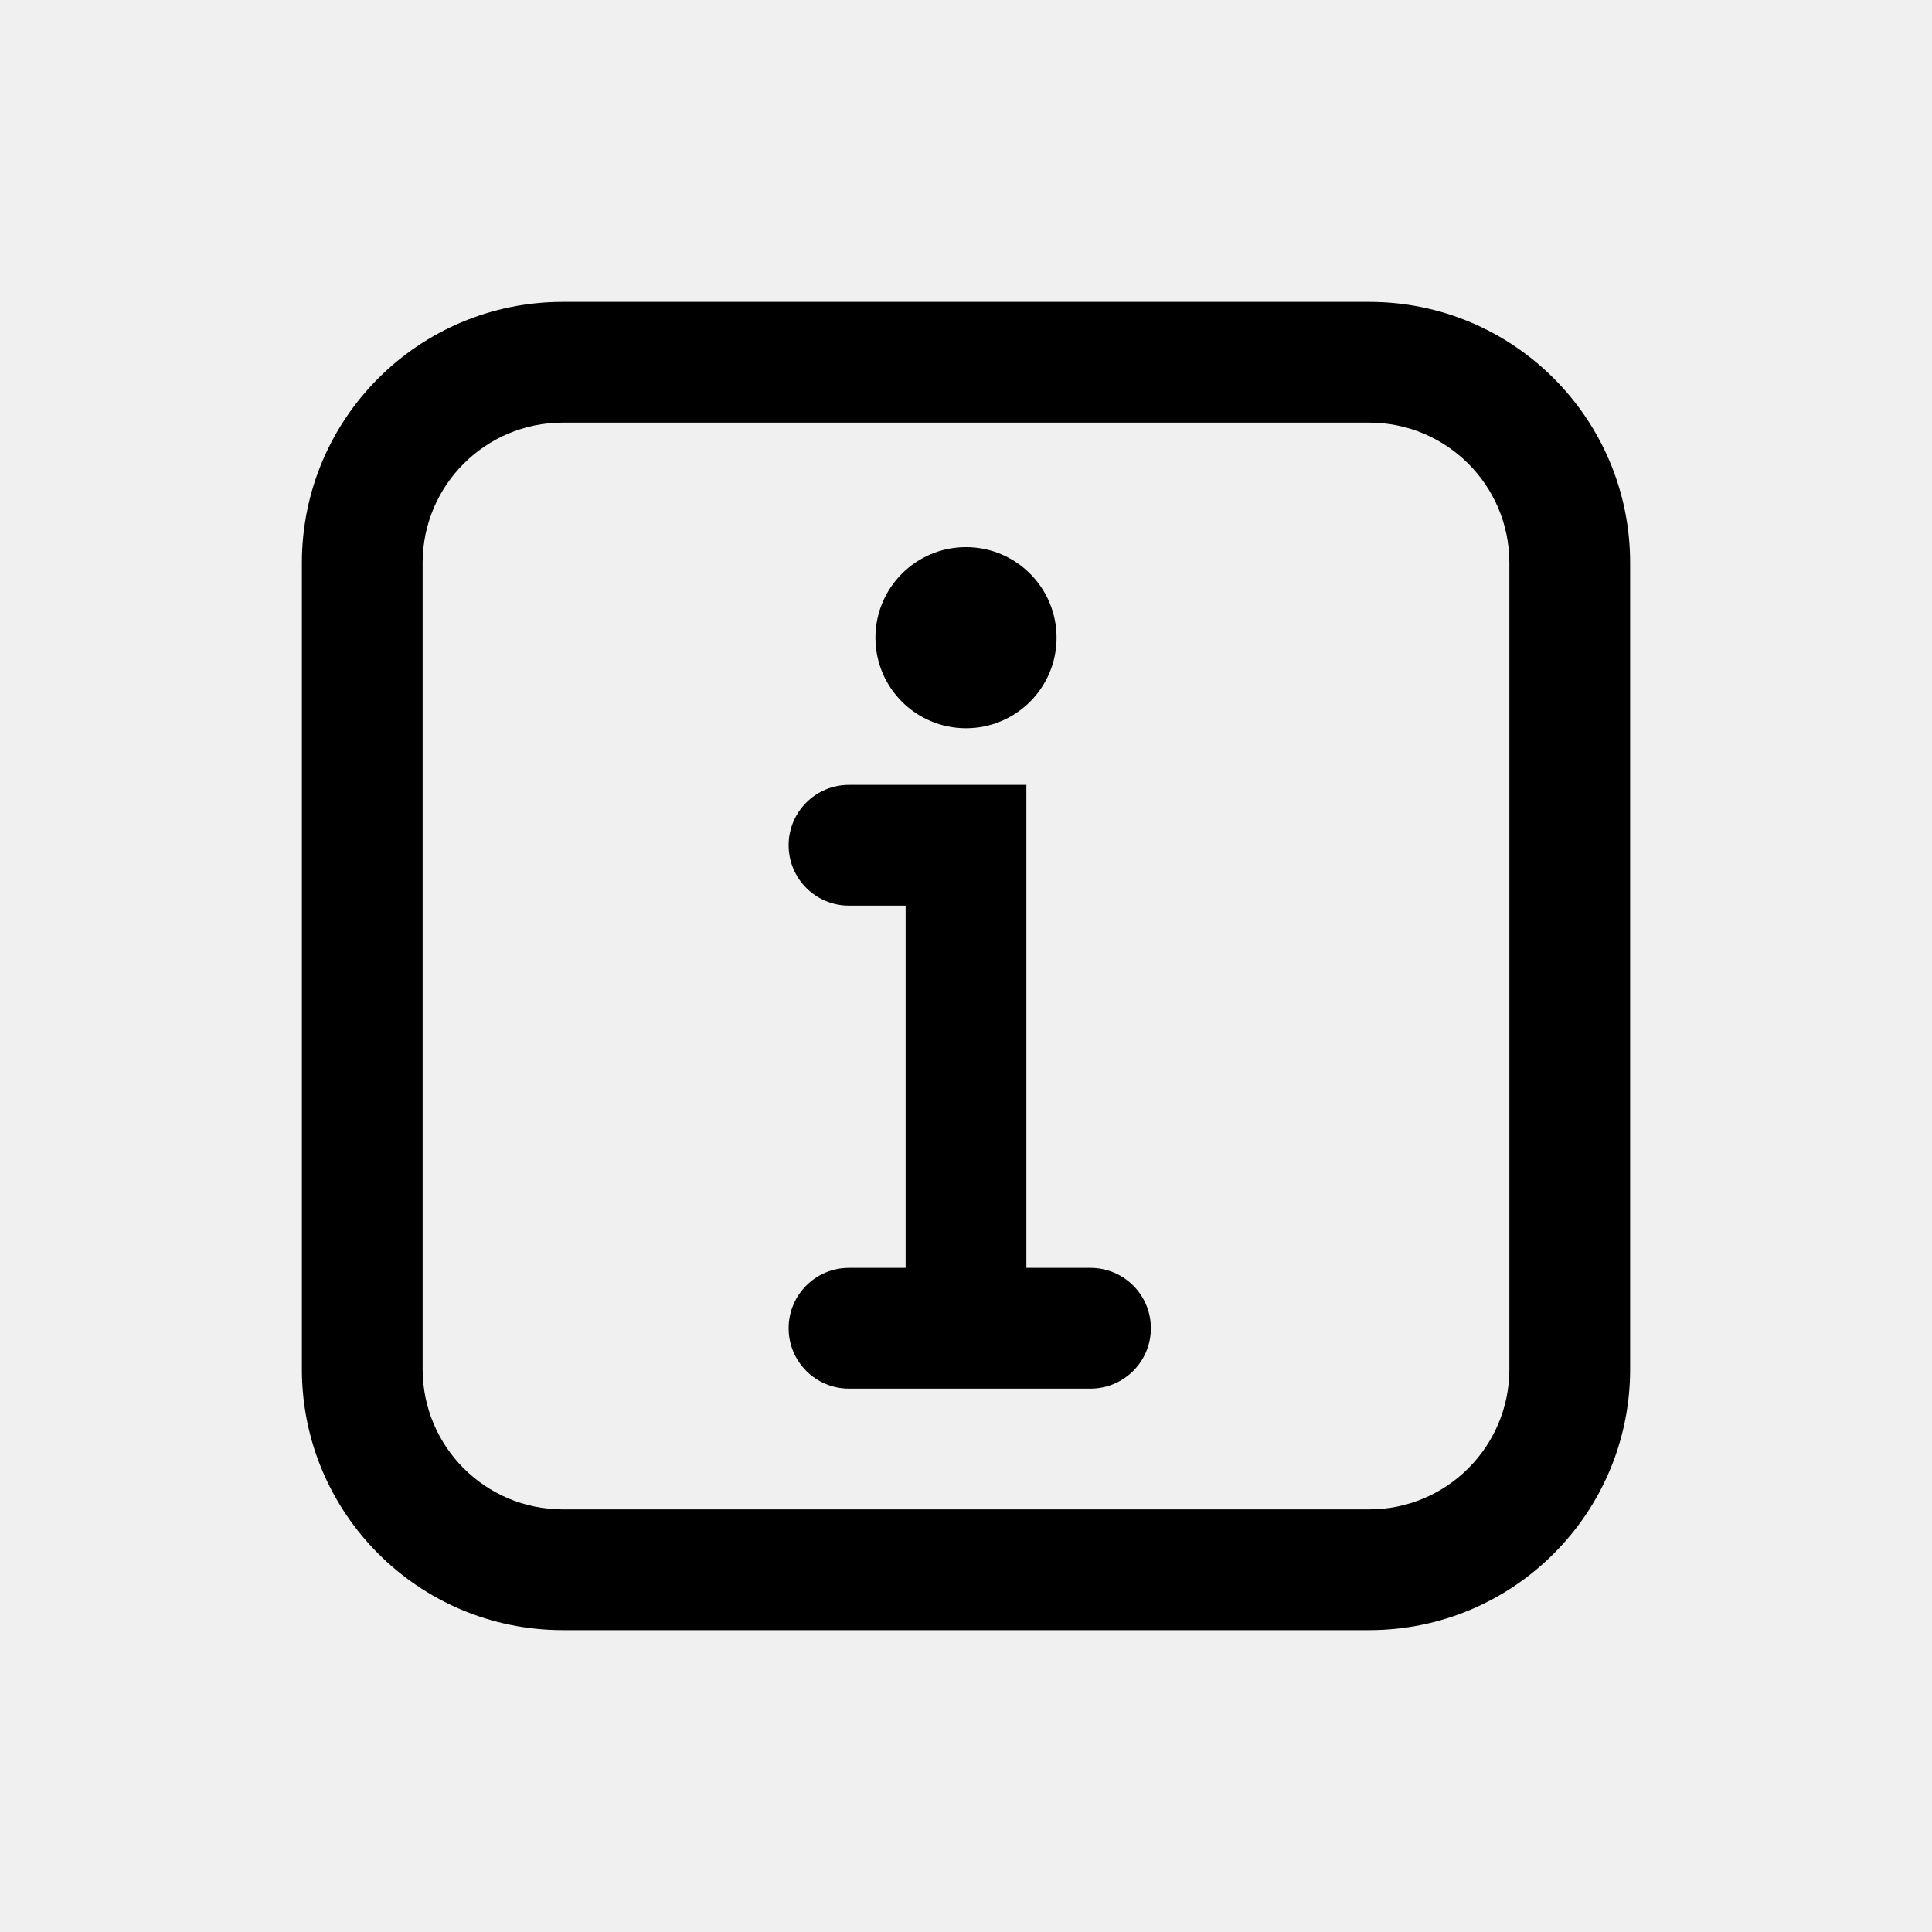
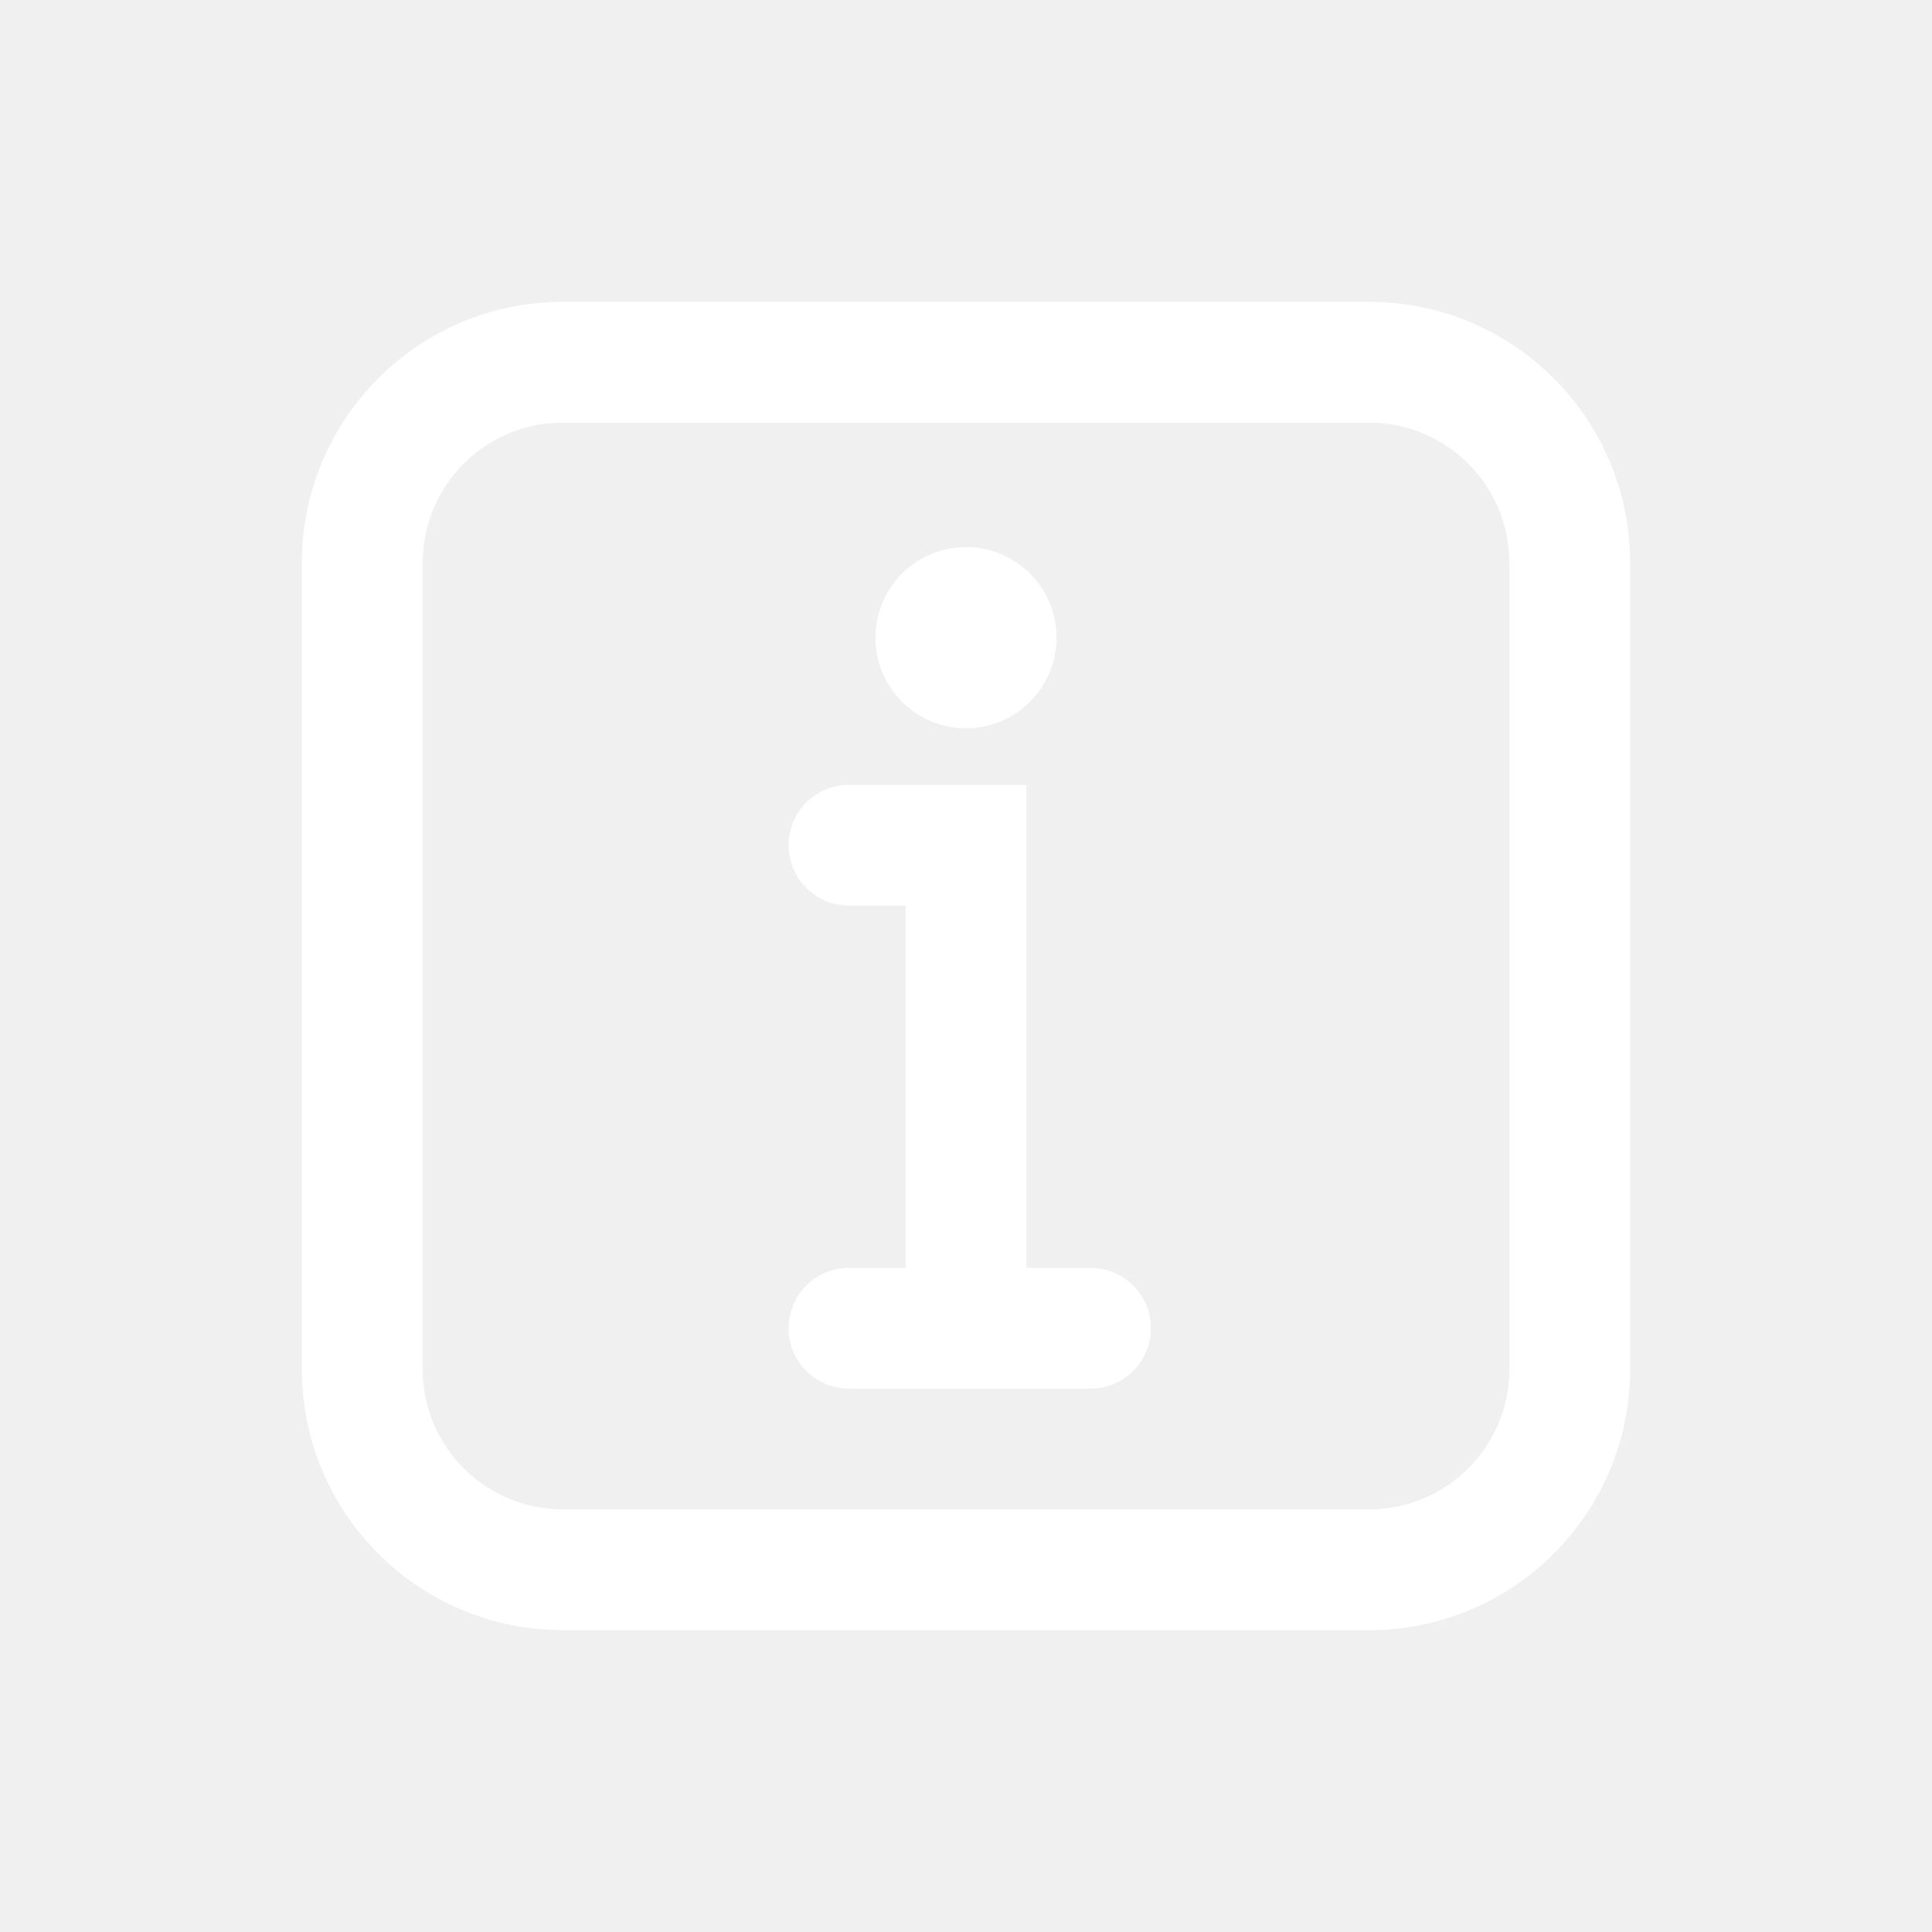
<svg xmlns="http://www.w3.org/2000/svg" enable-background="new 0 0 32 32" height="32px" version="1.1" viewBox="0 0 32 32" width="32px" xml:space="preserve">
  <g id="Guides" />
  <g id="Mail" />
  <g id="Cloud" />
  <g id="Home" />
  <g id="Back" />
  <g id="Next" />
  <g id="Reload" />
  <g id="Buble" />
  <g id="Accept" />
  <g id="Reject" />
  <g id="User" />
  <g id="Download" />
  <g id="Upload" />
  <g id="Camera" />
  <g id="Notification" />
  <g id="About">
-     <path d="M27,9.322C27,6.935,25.065,5,22.679,5H9.321C6.935,5,5,6.935,5,9.322v13.356C5,25.065,6.935,27,9.321,27   h13.357C25.065,27,27,25.065,27,22.678V9.322z M25,22.678C25,23.96,23.961,25,22.679,25H9.321   C8.039,25,7,23.96,7,22.678V9.322C7,8.04,8.039,7,9.321,7h13.357C23.961,7,25,8.04,25,9.322V22.678z M19.062,22   c0,0.552-0.447,1-1,1h-4c-0.553,0-1-0.448-1-1s0.447-1,1-1H15v-6h-0.938c-0.553,0-1-0.448-1-1s0.447-1,1-1H17v8h1.062   C18.615,21,19.062,21.448,19.062,22z M14.5,10.562c0-0.829,0.672-1.5,1.5-1.5s1.5,0.671,1.5,1.5s-0.672,1.5-1.5,1.5   S14.5,11.391,14.5,10.562z" />
+     <path d="M27,9.322C27,6.935,25.065,5,22.679,5H9.321C6.935,5,5,6.935,5,9.322v13.356C5,25.065,6.935,27,9.321,27   h13.357C25.065,27,27,25.065,27,22.678V9.322z M25,22.678C25,23.96,23.961,25,22.679,25H9.321   C8.039,25,7,23.96,7,22.678V9.322C7,8.04,8.039,7,9.321,7h13.357C23.961,7,25,8.04,25,9.322V22.678z M19.062,22   c0,0.552-0.447,1-1,1h-4c-0.553,0-1-0.448-1-1s0.447-1,1-1H15v-6h-0.938c-0.553,0-1-0.448-1-1s0.447-1,1-1H17v8h1.062   C18.615,21,19.062,21.448,19.062,22z M14.5,10.562c0-0.829,0.672-1.5,1.5-1.5s1.5,0.671,1.5,1.5s-0.672,1.5-1.5,1.5   S14.5,11.391,14.5,10.562z" fill="#ffffff" />
  </g>
  <g id="Search" />
  <g id="Cart" />
  <g id="Sound" />
  <g id="List" />
  <g id="Settings" />
</svg>
